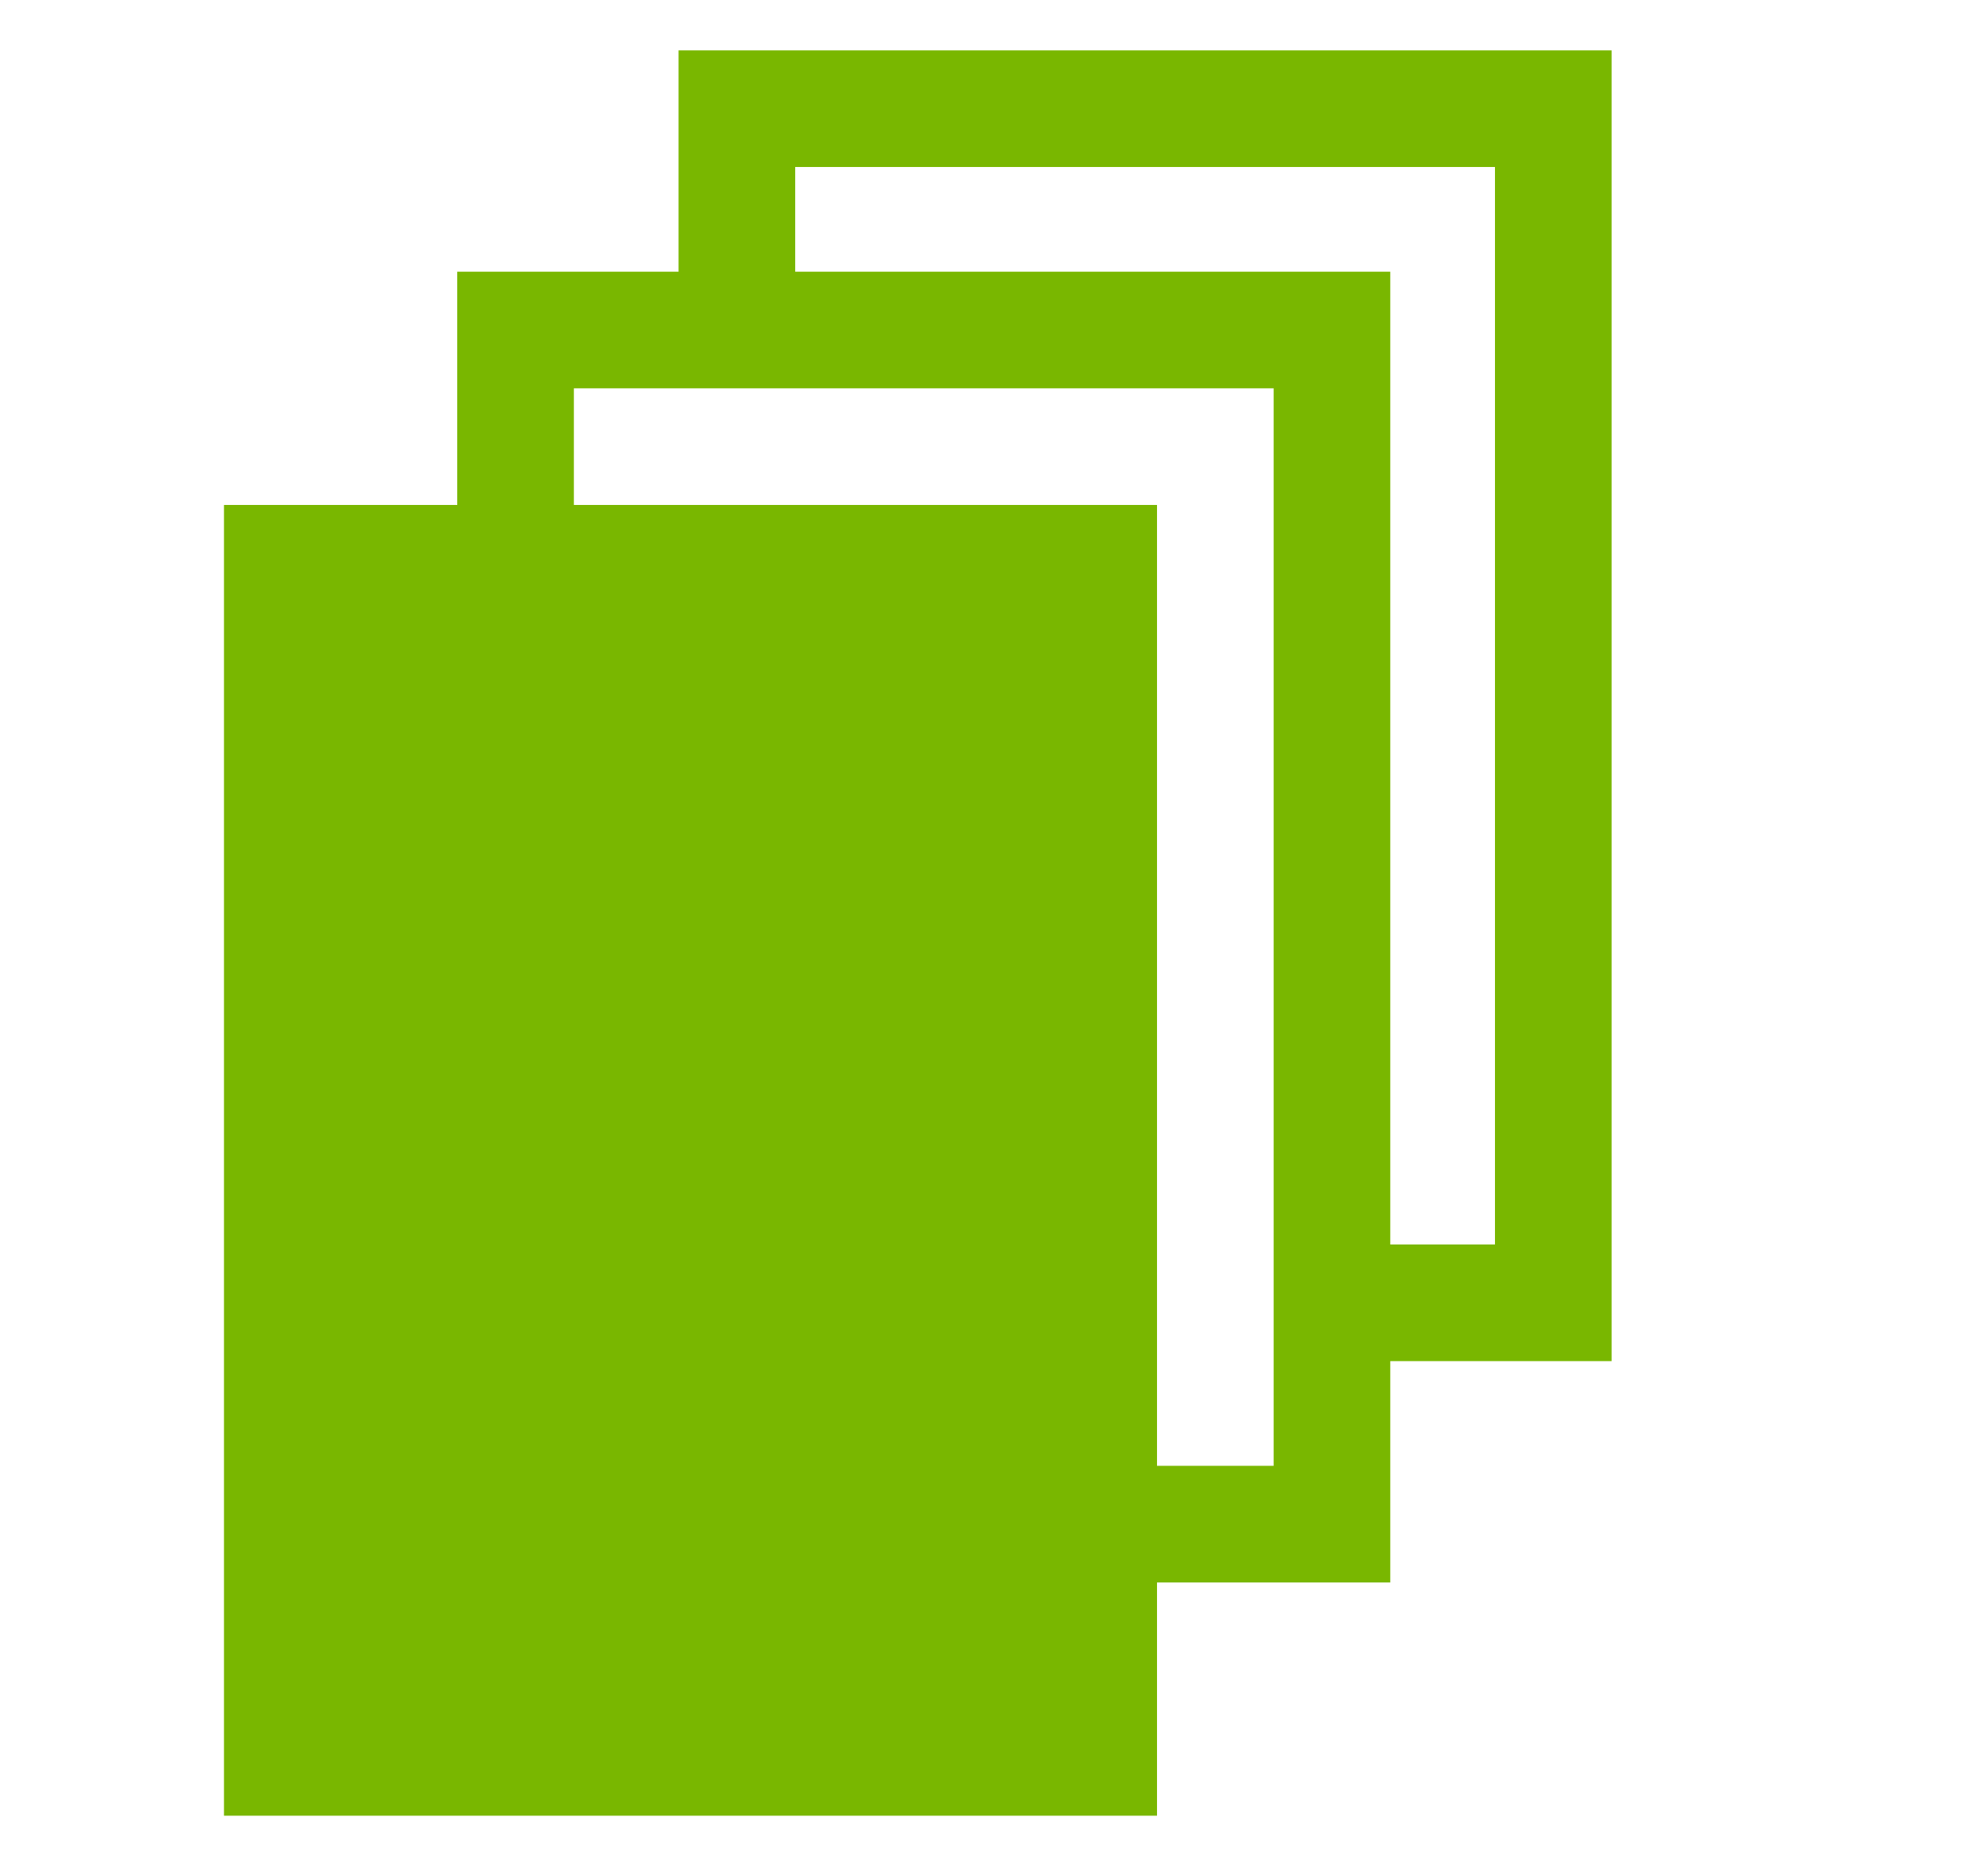
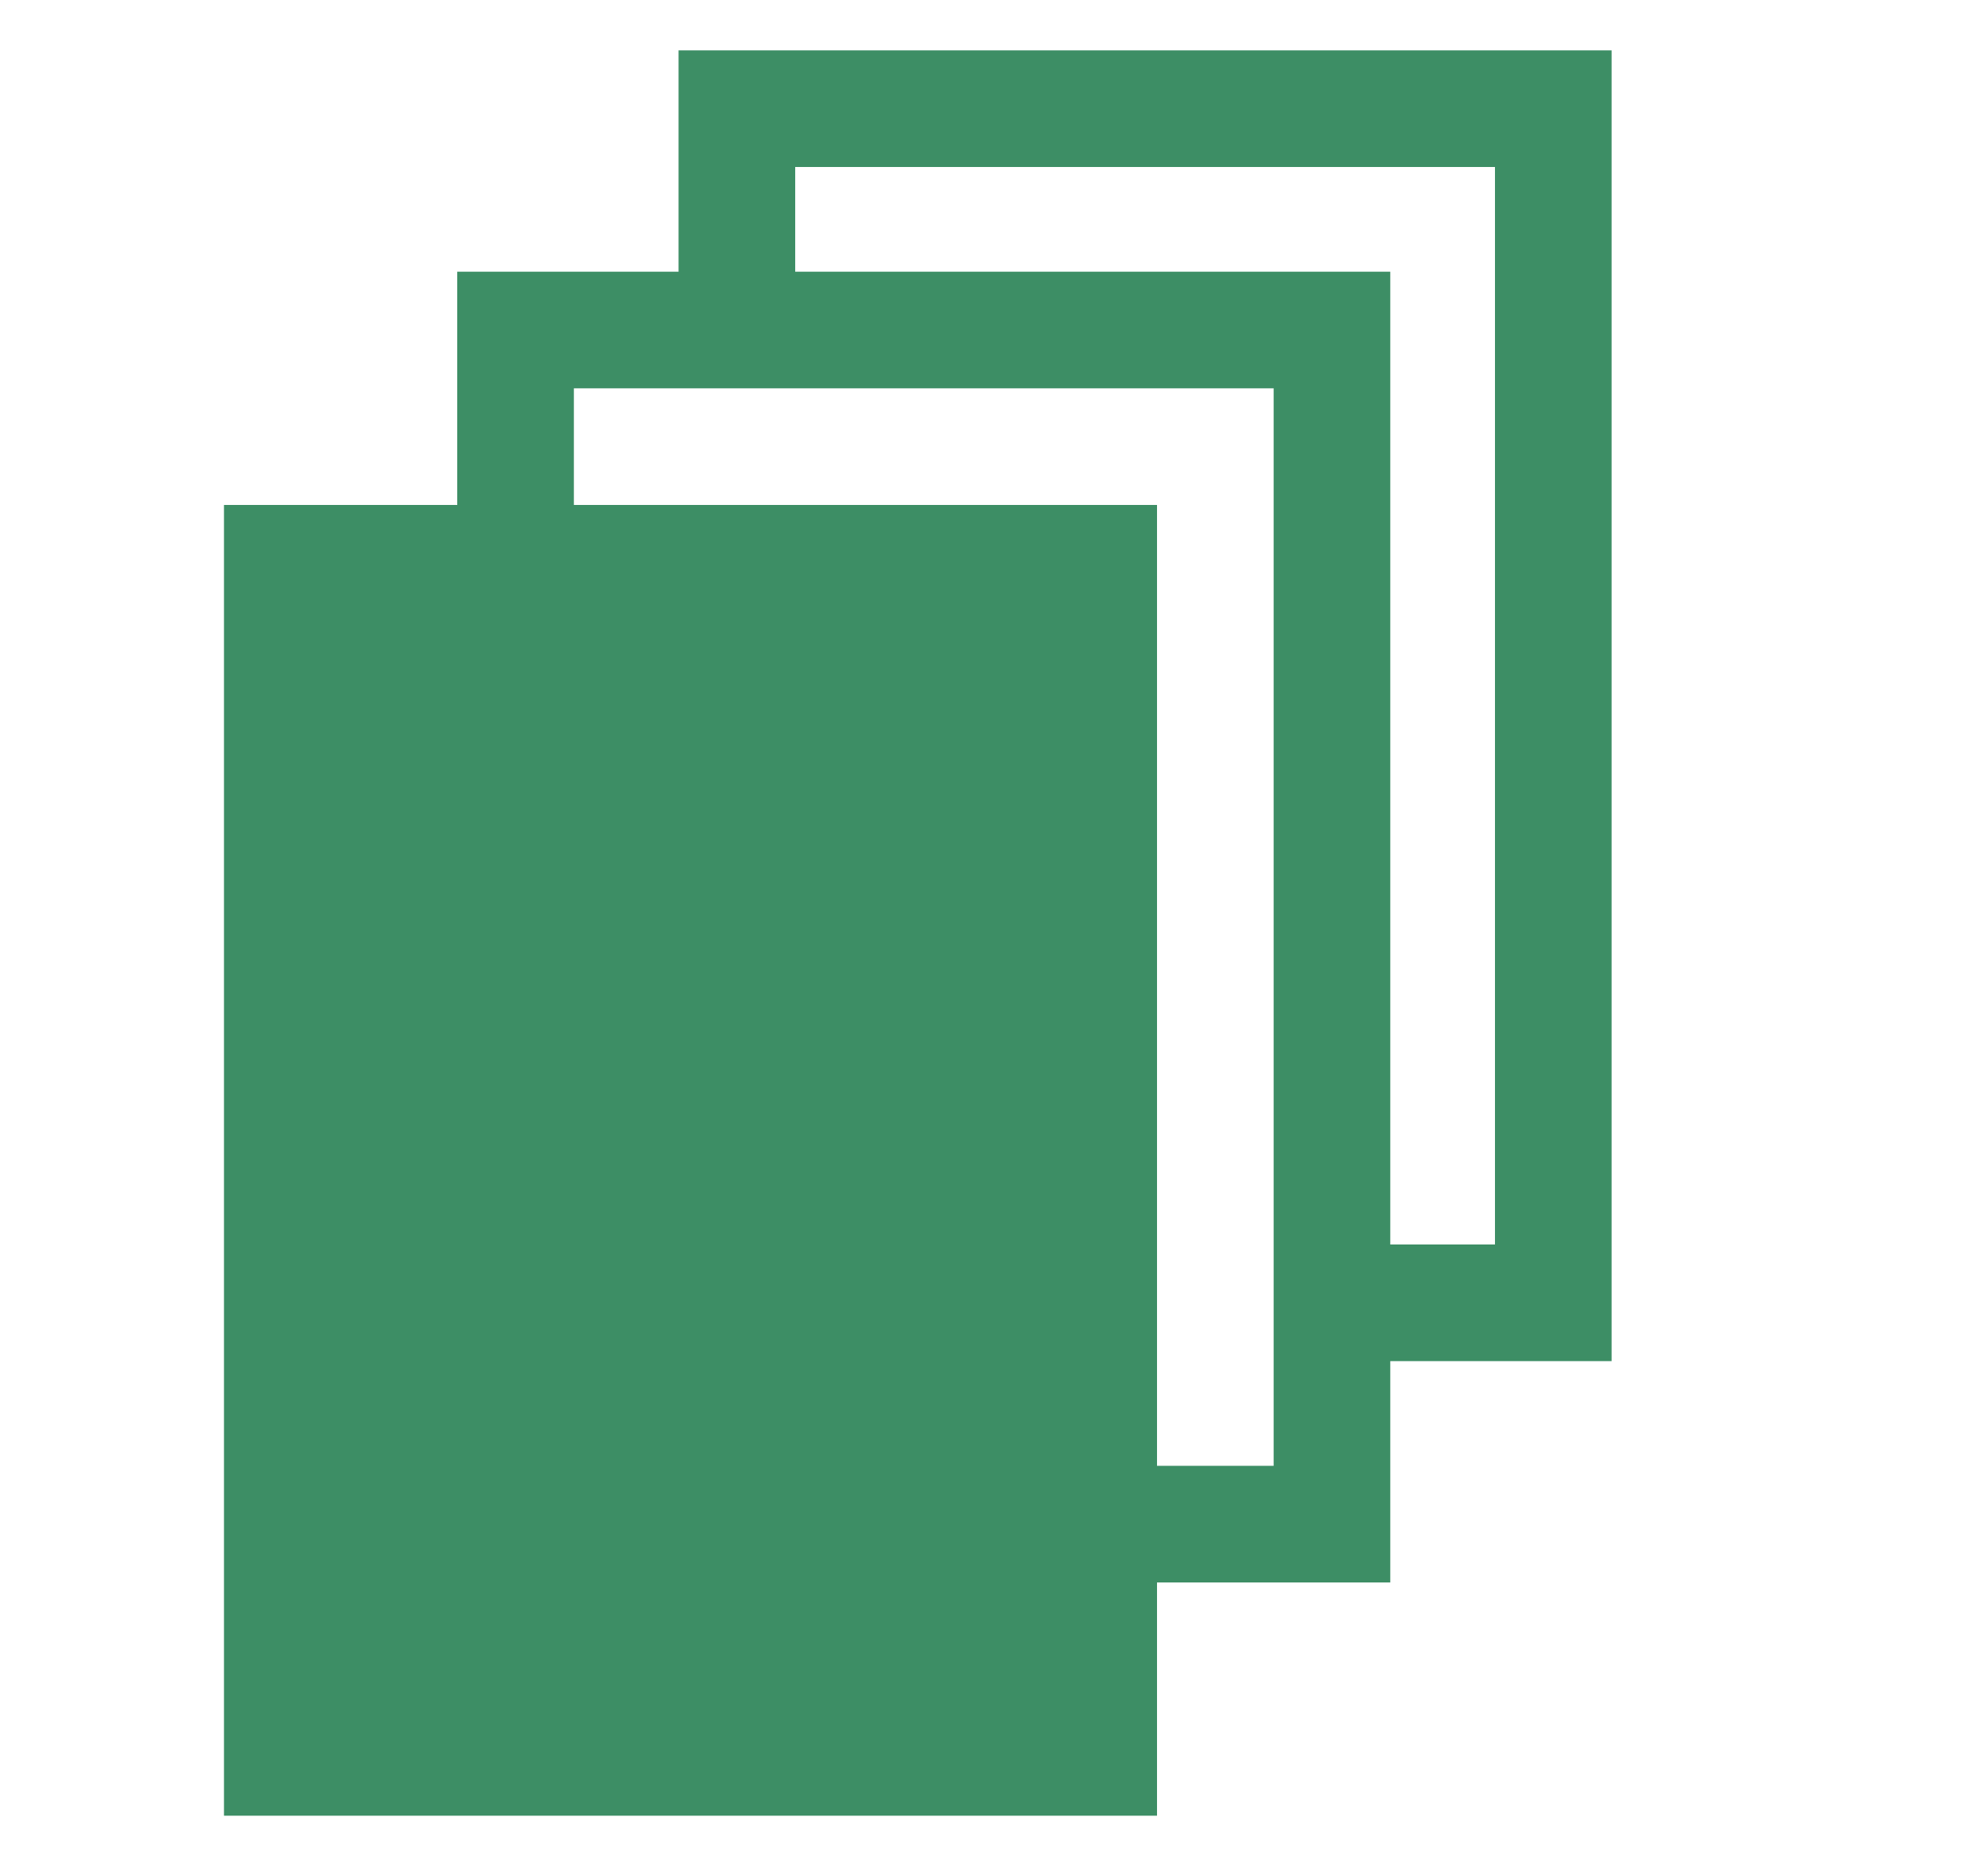
<svg xmlns="http://www.w3.org/2000/svg" width="150" height="140" viewBox="0 0 150 140" fill="none">
-   <path d="M87.3 137H16.9V38.1H87.3V137Z" fill="#79B700" />
-   <path d="M104.9 119.4H83.2V110.6H96.1V29.3H43.3V41.7H34.5V20.5H104.9V119.4Z" fill="#79B700" />
-   <path d="M121.6 102.7H99.9V93.9H112.8V12.6H60V25H51.2V3.8H121.6V102.7Z" fill="#79B700" />
+   <path d="M87.3 137H16.9V38.1H87.3V137Z" fill="#3D8E65" />
+   <path d="M104.9 119.4H83.2V110.6H96.1V29.3H43.3V41.7H34.5V20.5H104.9V119.4Z" fill="#3D8E65" />
+   <path d="M121.6 102.7H99.9V93.9H112.8V12.6H60V25H51.2V3.8H121.6V102.7Z" fill="#3D8E65" />
</svg>
